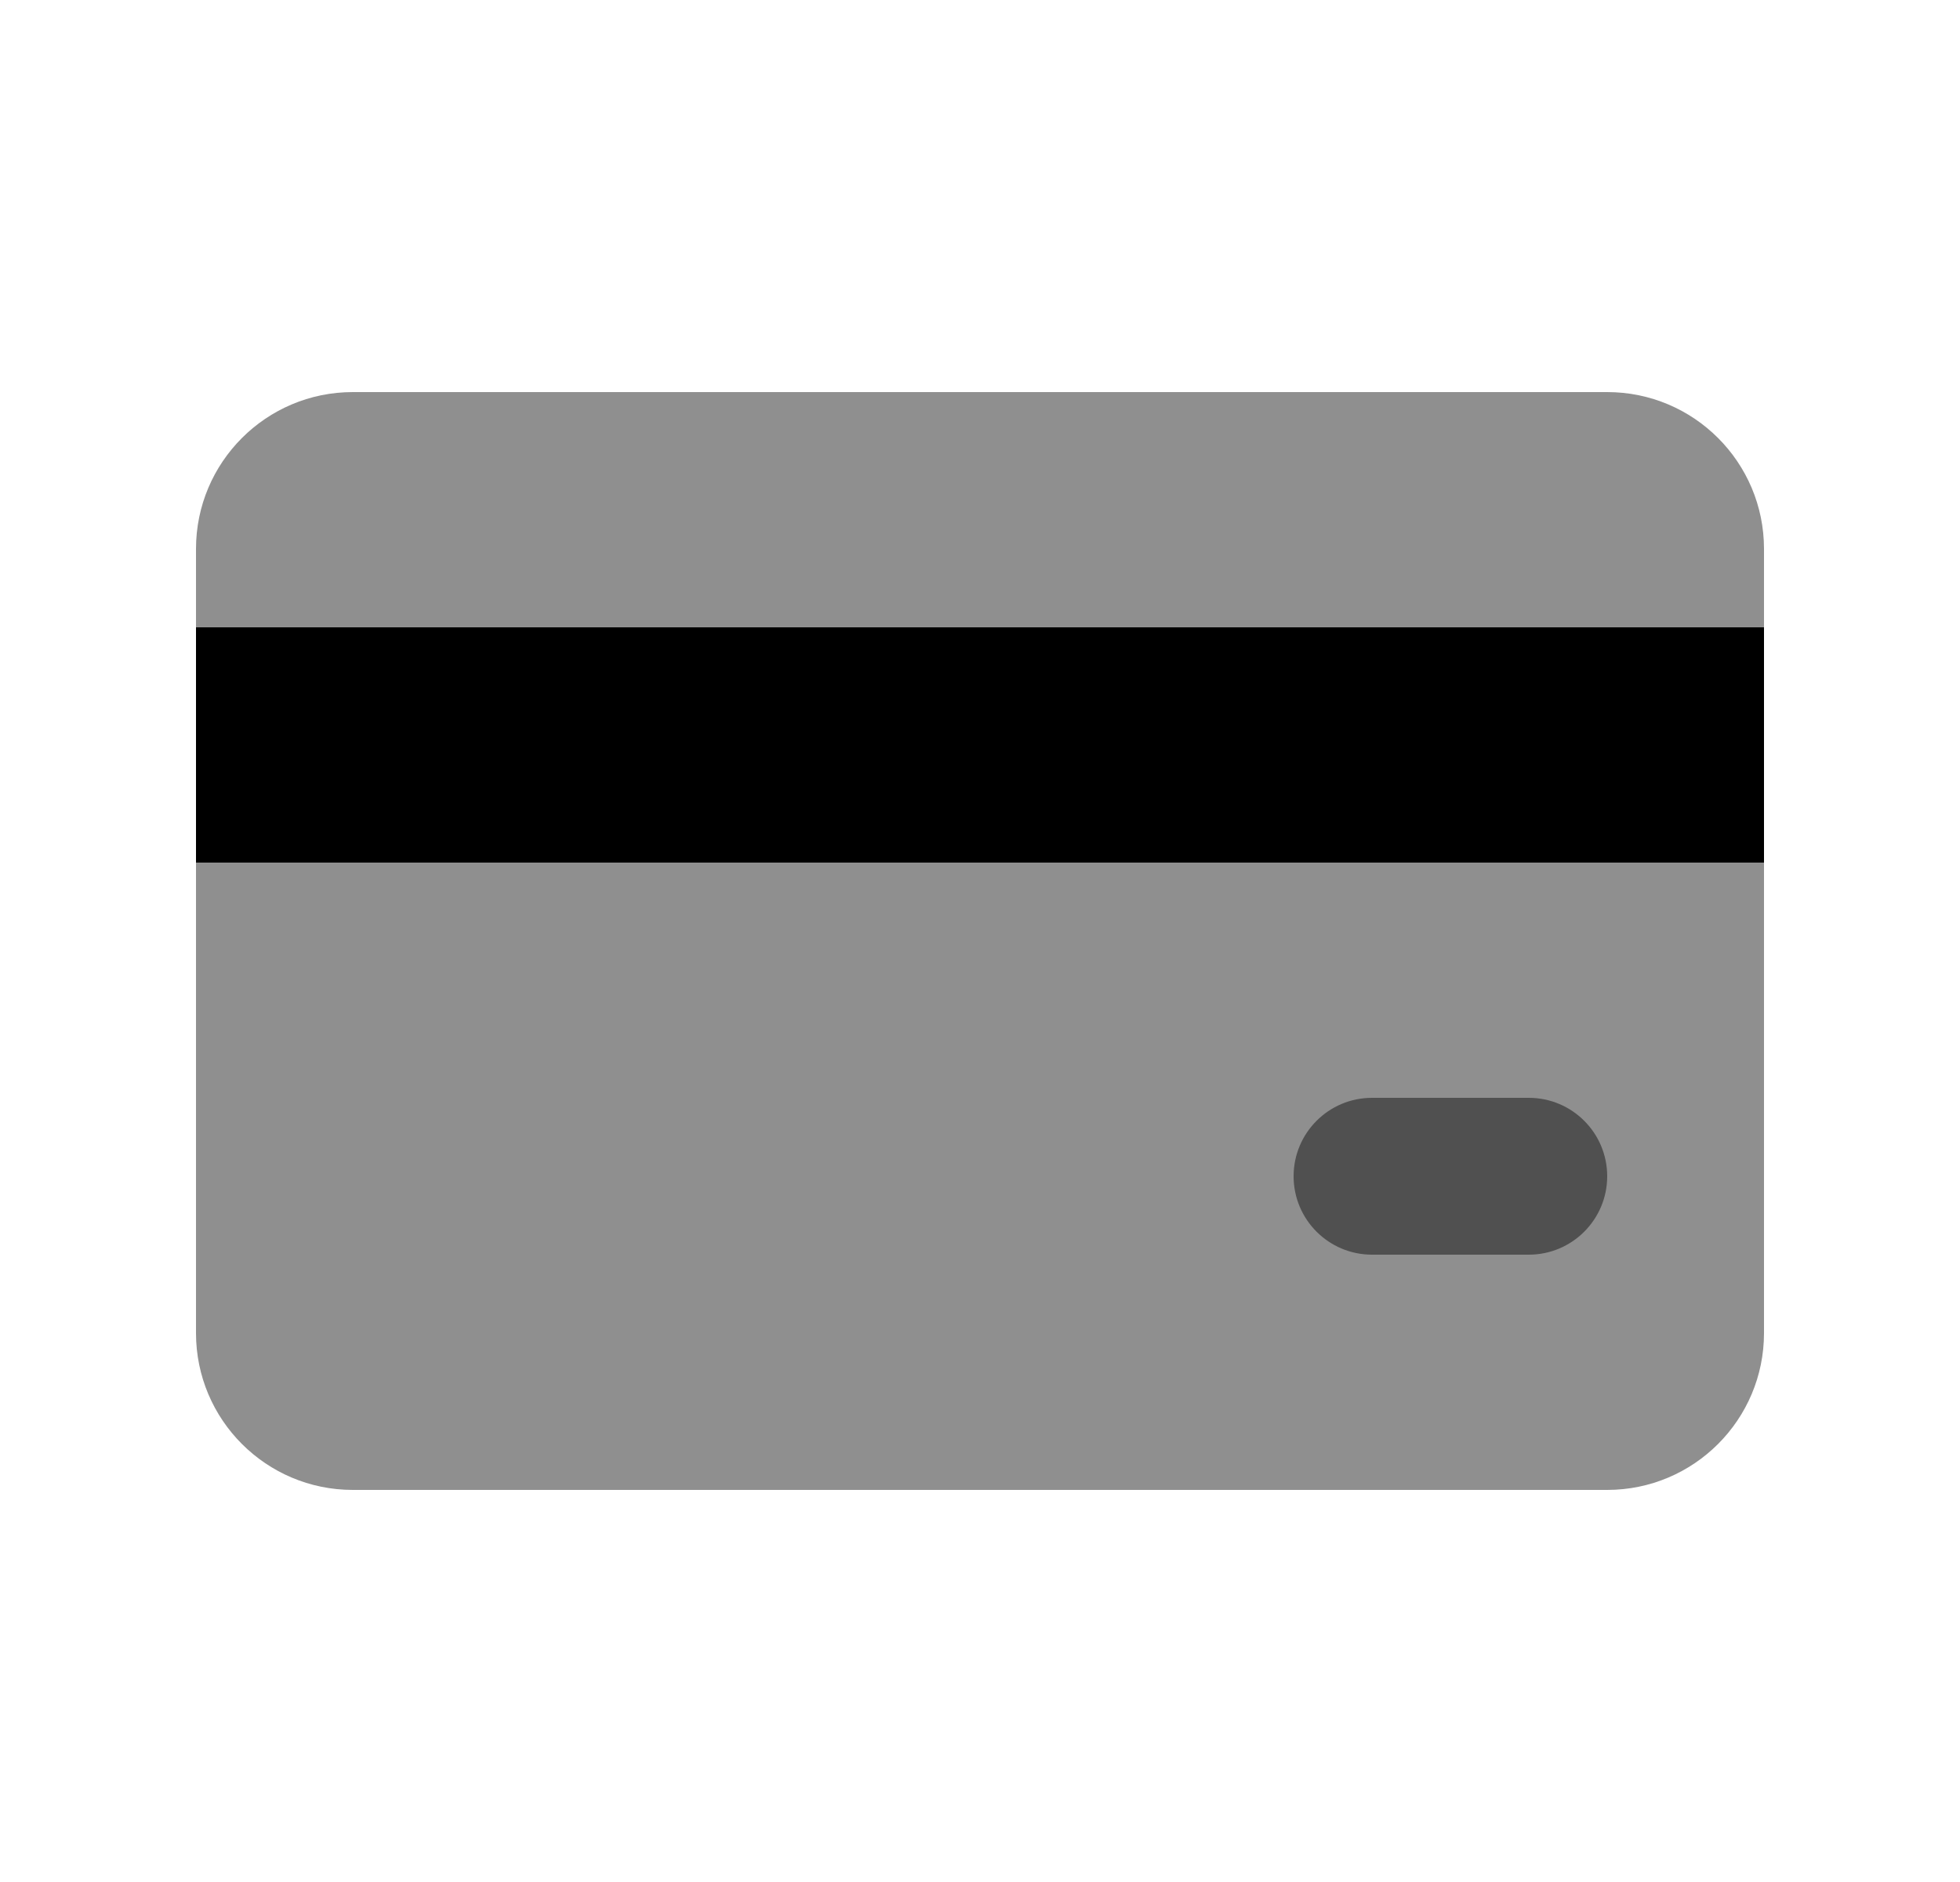
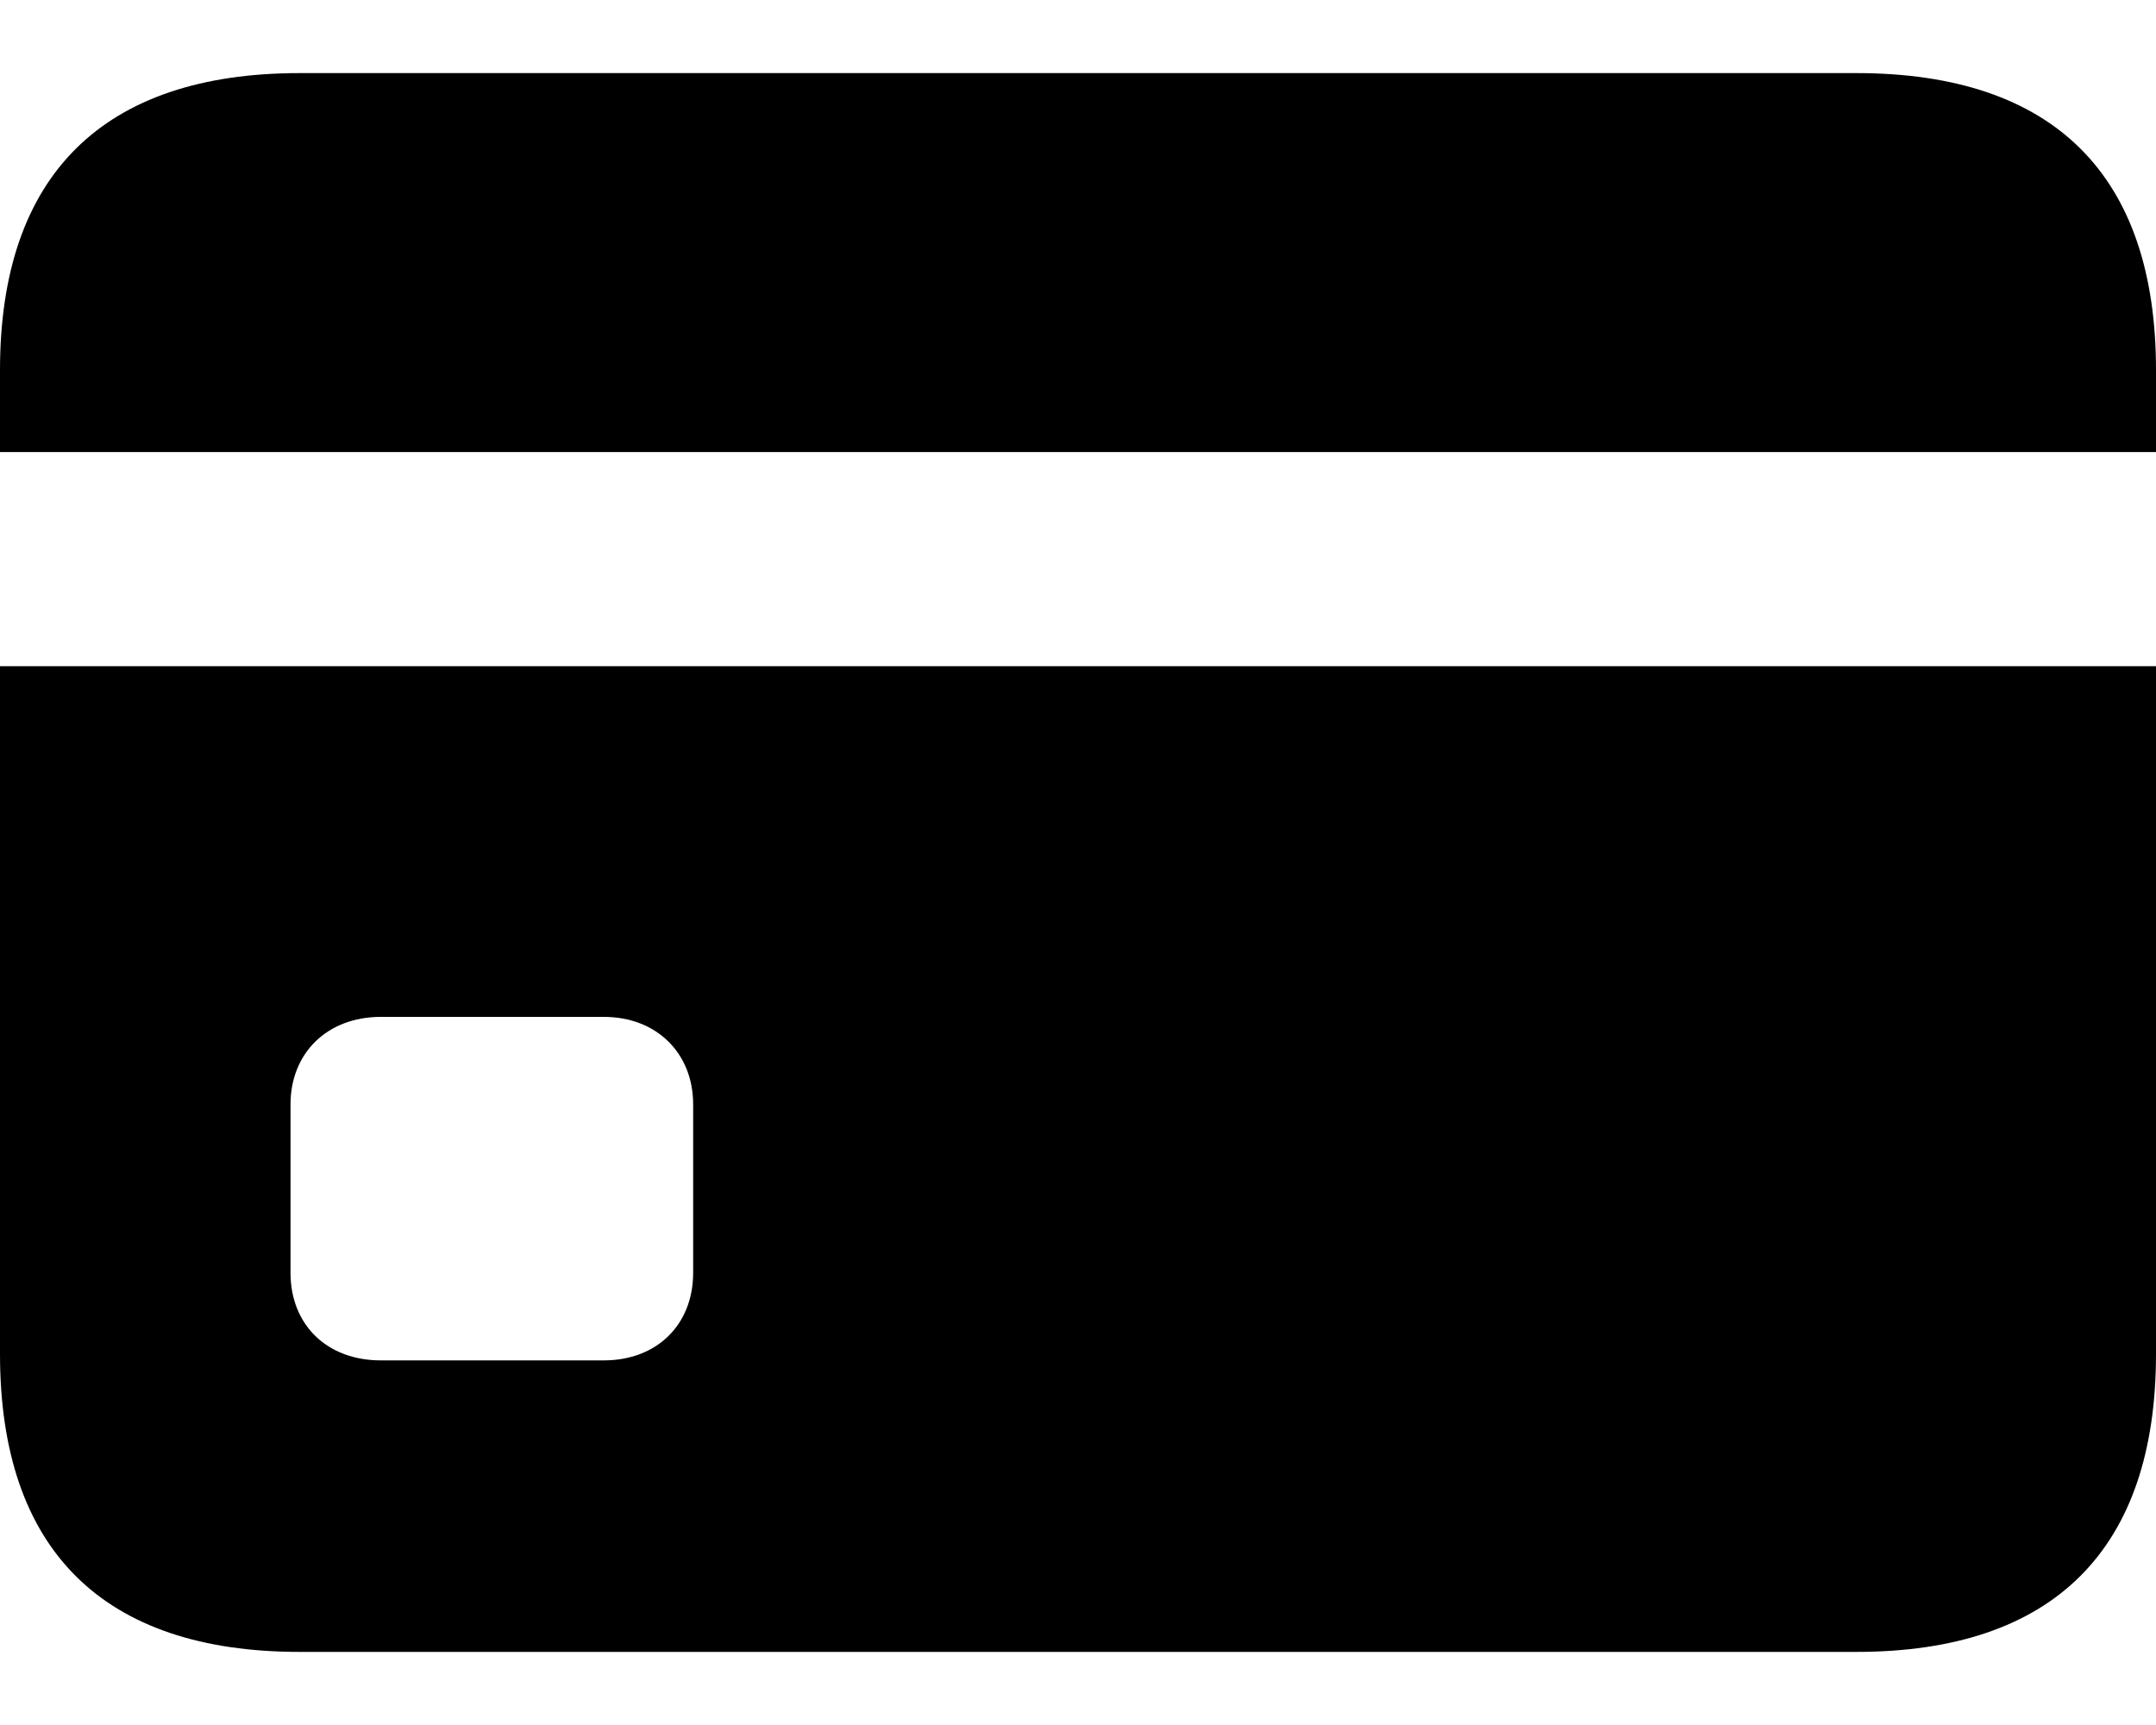
- <svg xmlns="http://www.w3.org/2000/svg" viewBox="0 0 25 24" fill="currentColor">
-   <rect opacity="0.44" x="2.5" y="5" width="20" height="14" rx="2" fill="currentColor" />
-   <rect x="2.5" y="8" width="20" height="3" fill="currentColor" />
-   <rect opacity="0.44" x="16.5" y="14" width="4" height="2" rx="1" fill="currentColor" />
+ <svg xmlns="http://www.w3.org/2000/svg" viewBox="0 0 20 16" fill="currentColor">
+   <path d="M17.22 0.678H2.78C0.955 0.678 0 1.625 0 3.433V4.193H20V3.433C20 1.625 19.054 0.678 17.22 0.678ZM3.532 12.618C3.033 12.618 2.695 12.288 2.695 11.806V10.243C2.695 9.77 3.033 9.432 3.532 9.432H5.602C6.092 9.432 6.43 9.77 6.43 10.243V11.806C6.43 12.288 6.092 12.618 5.602 12.618H3.532ZM2.78 15.322H17.22C19.054 15.322 20 14.367 20 12.559V6.179H0V12.559C0 14.375 0.955 15.322 2.78 15.322Z" fill="currentColor" />
</svg>
